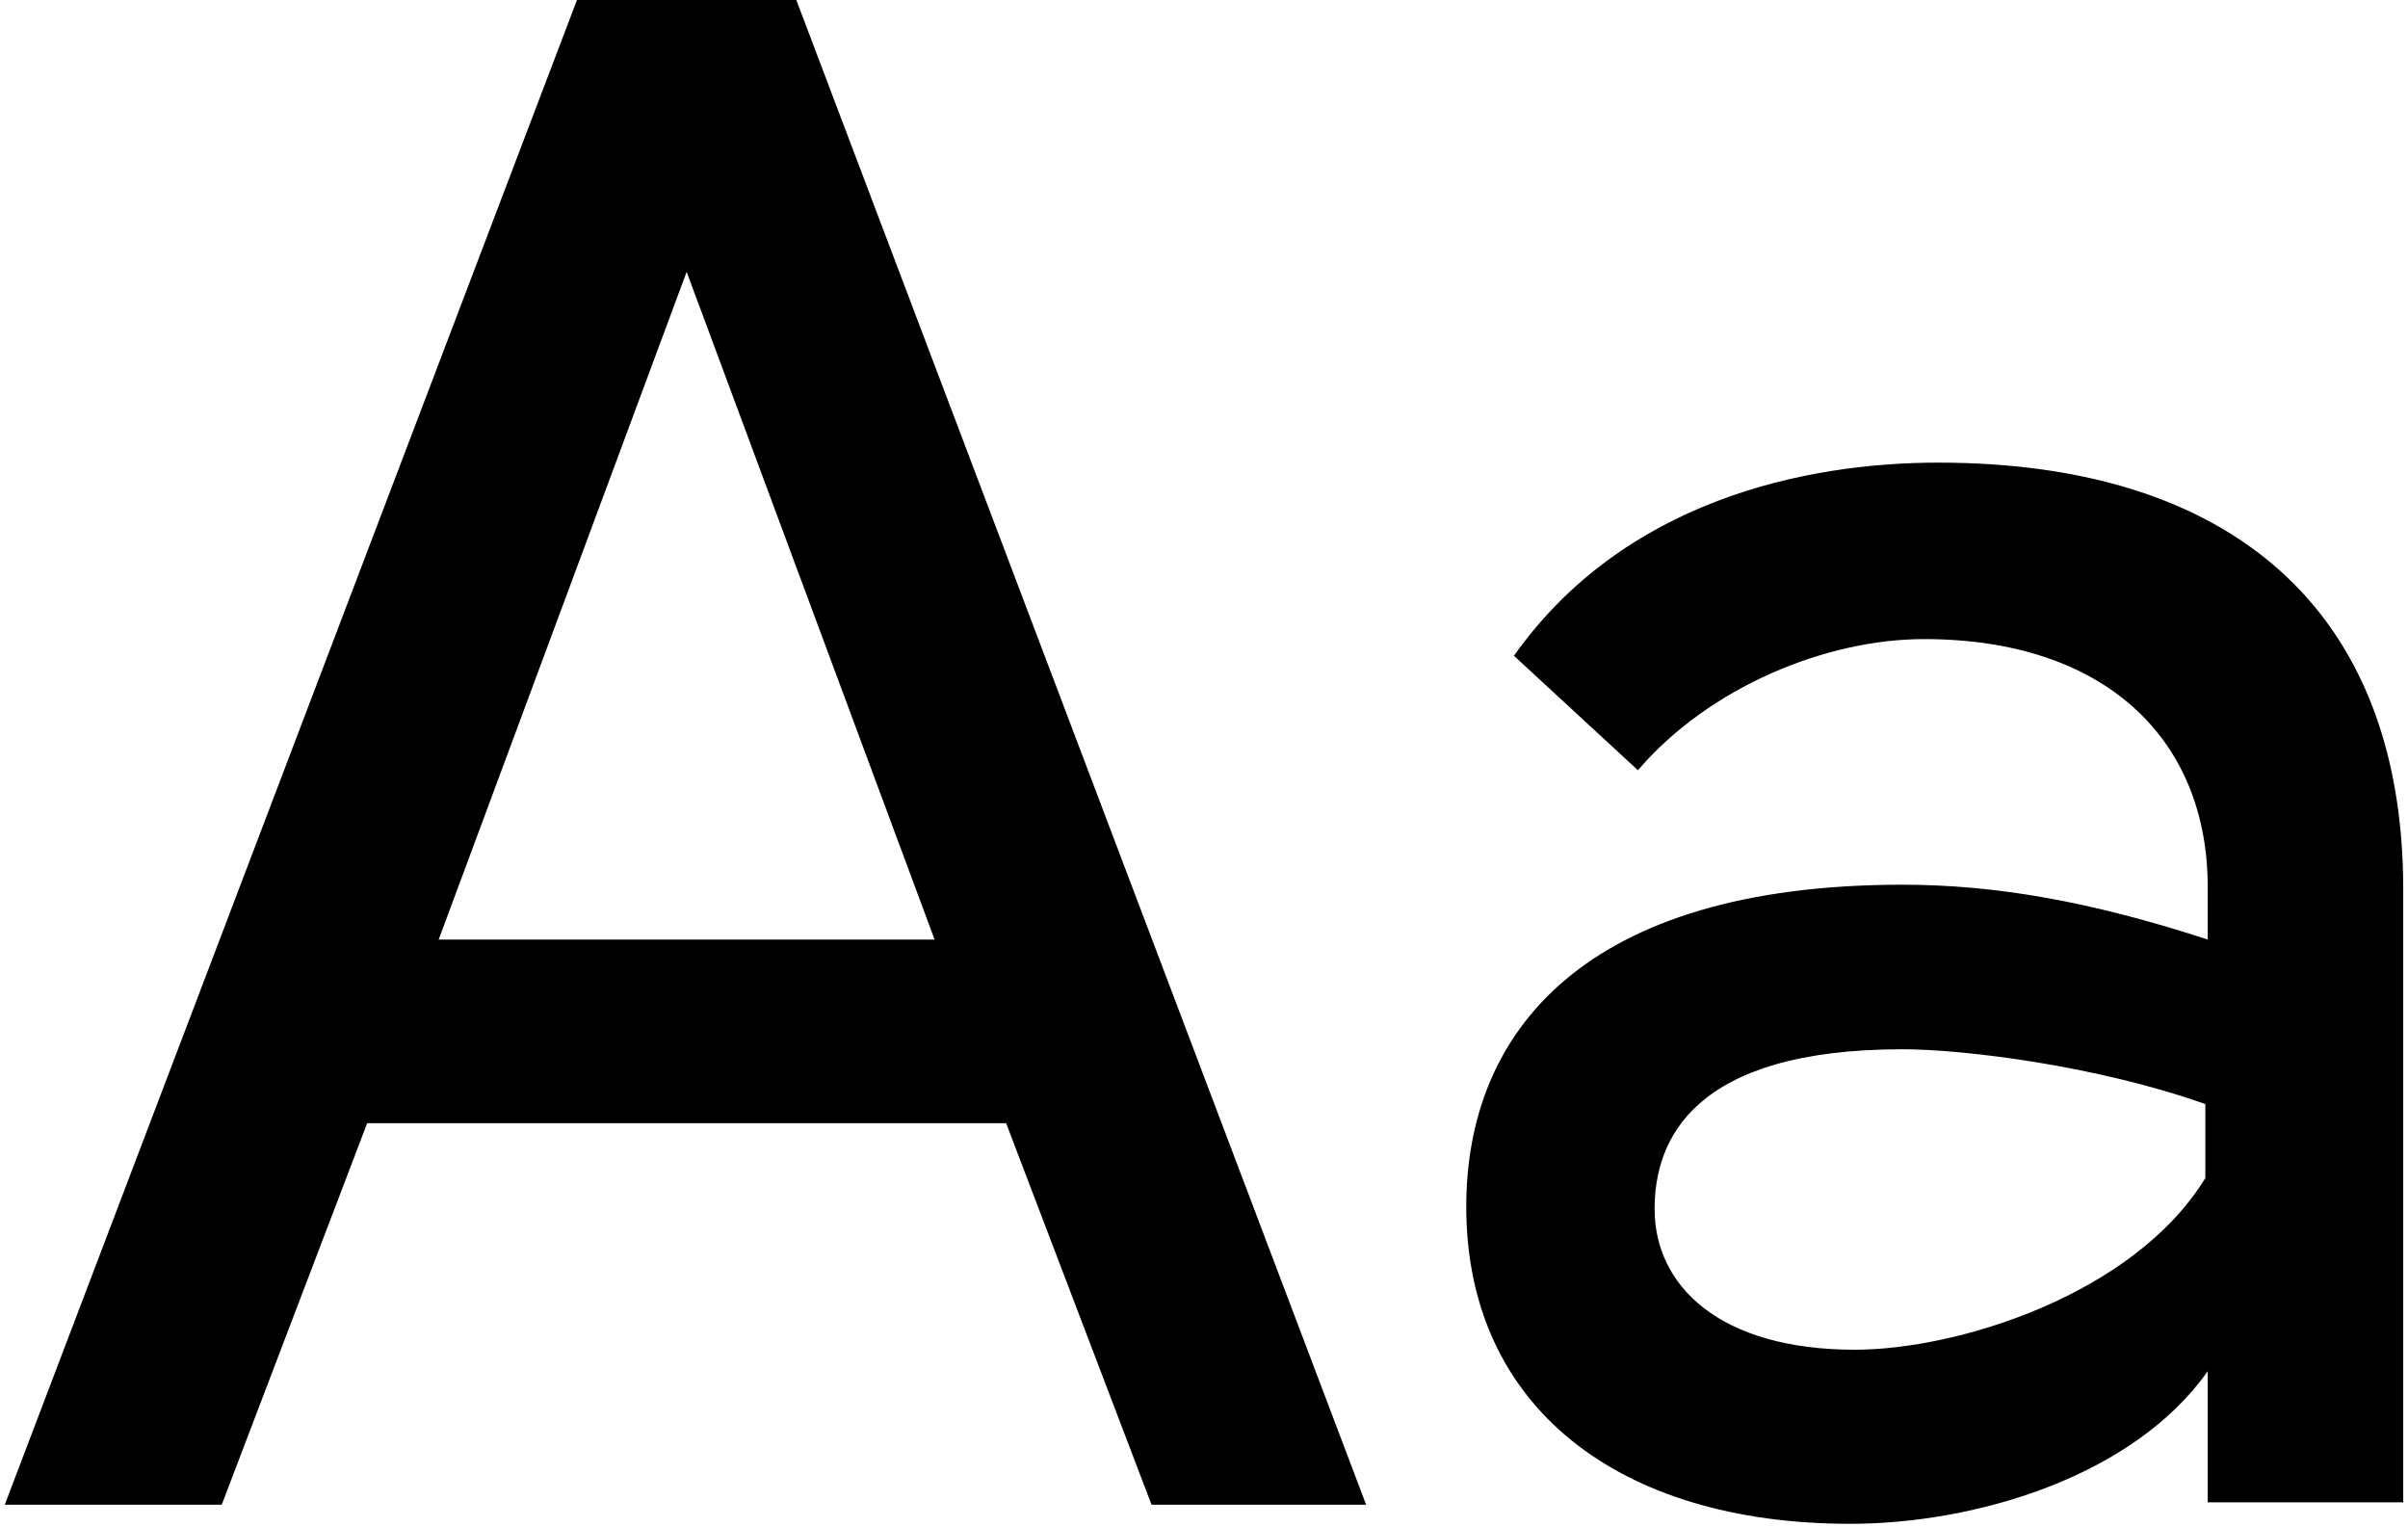
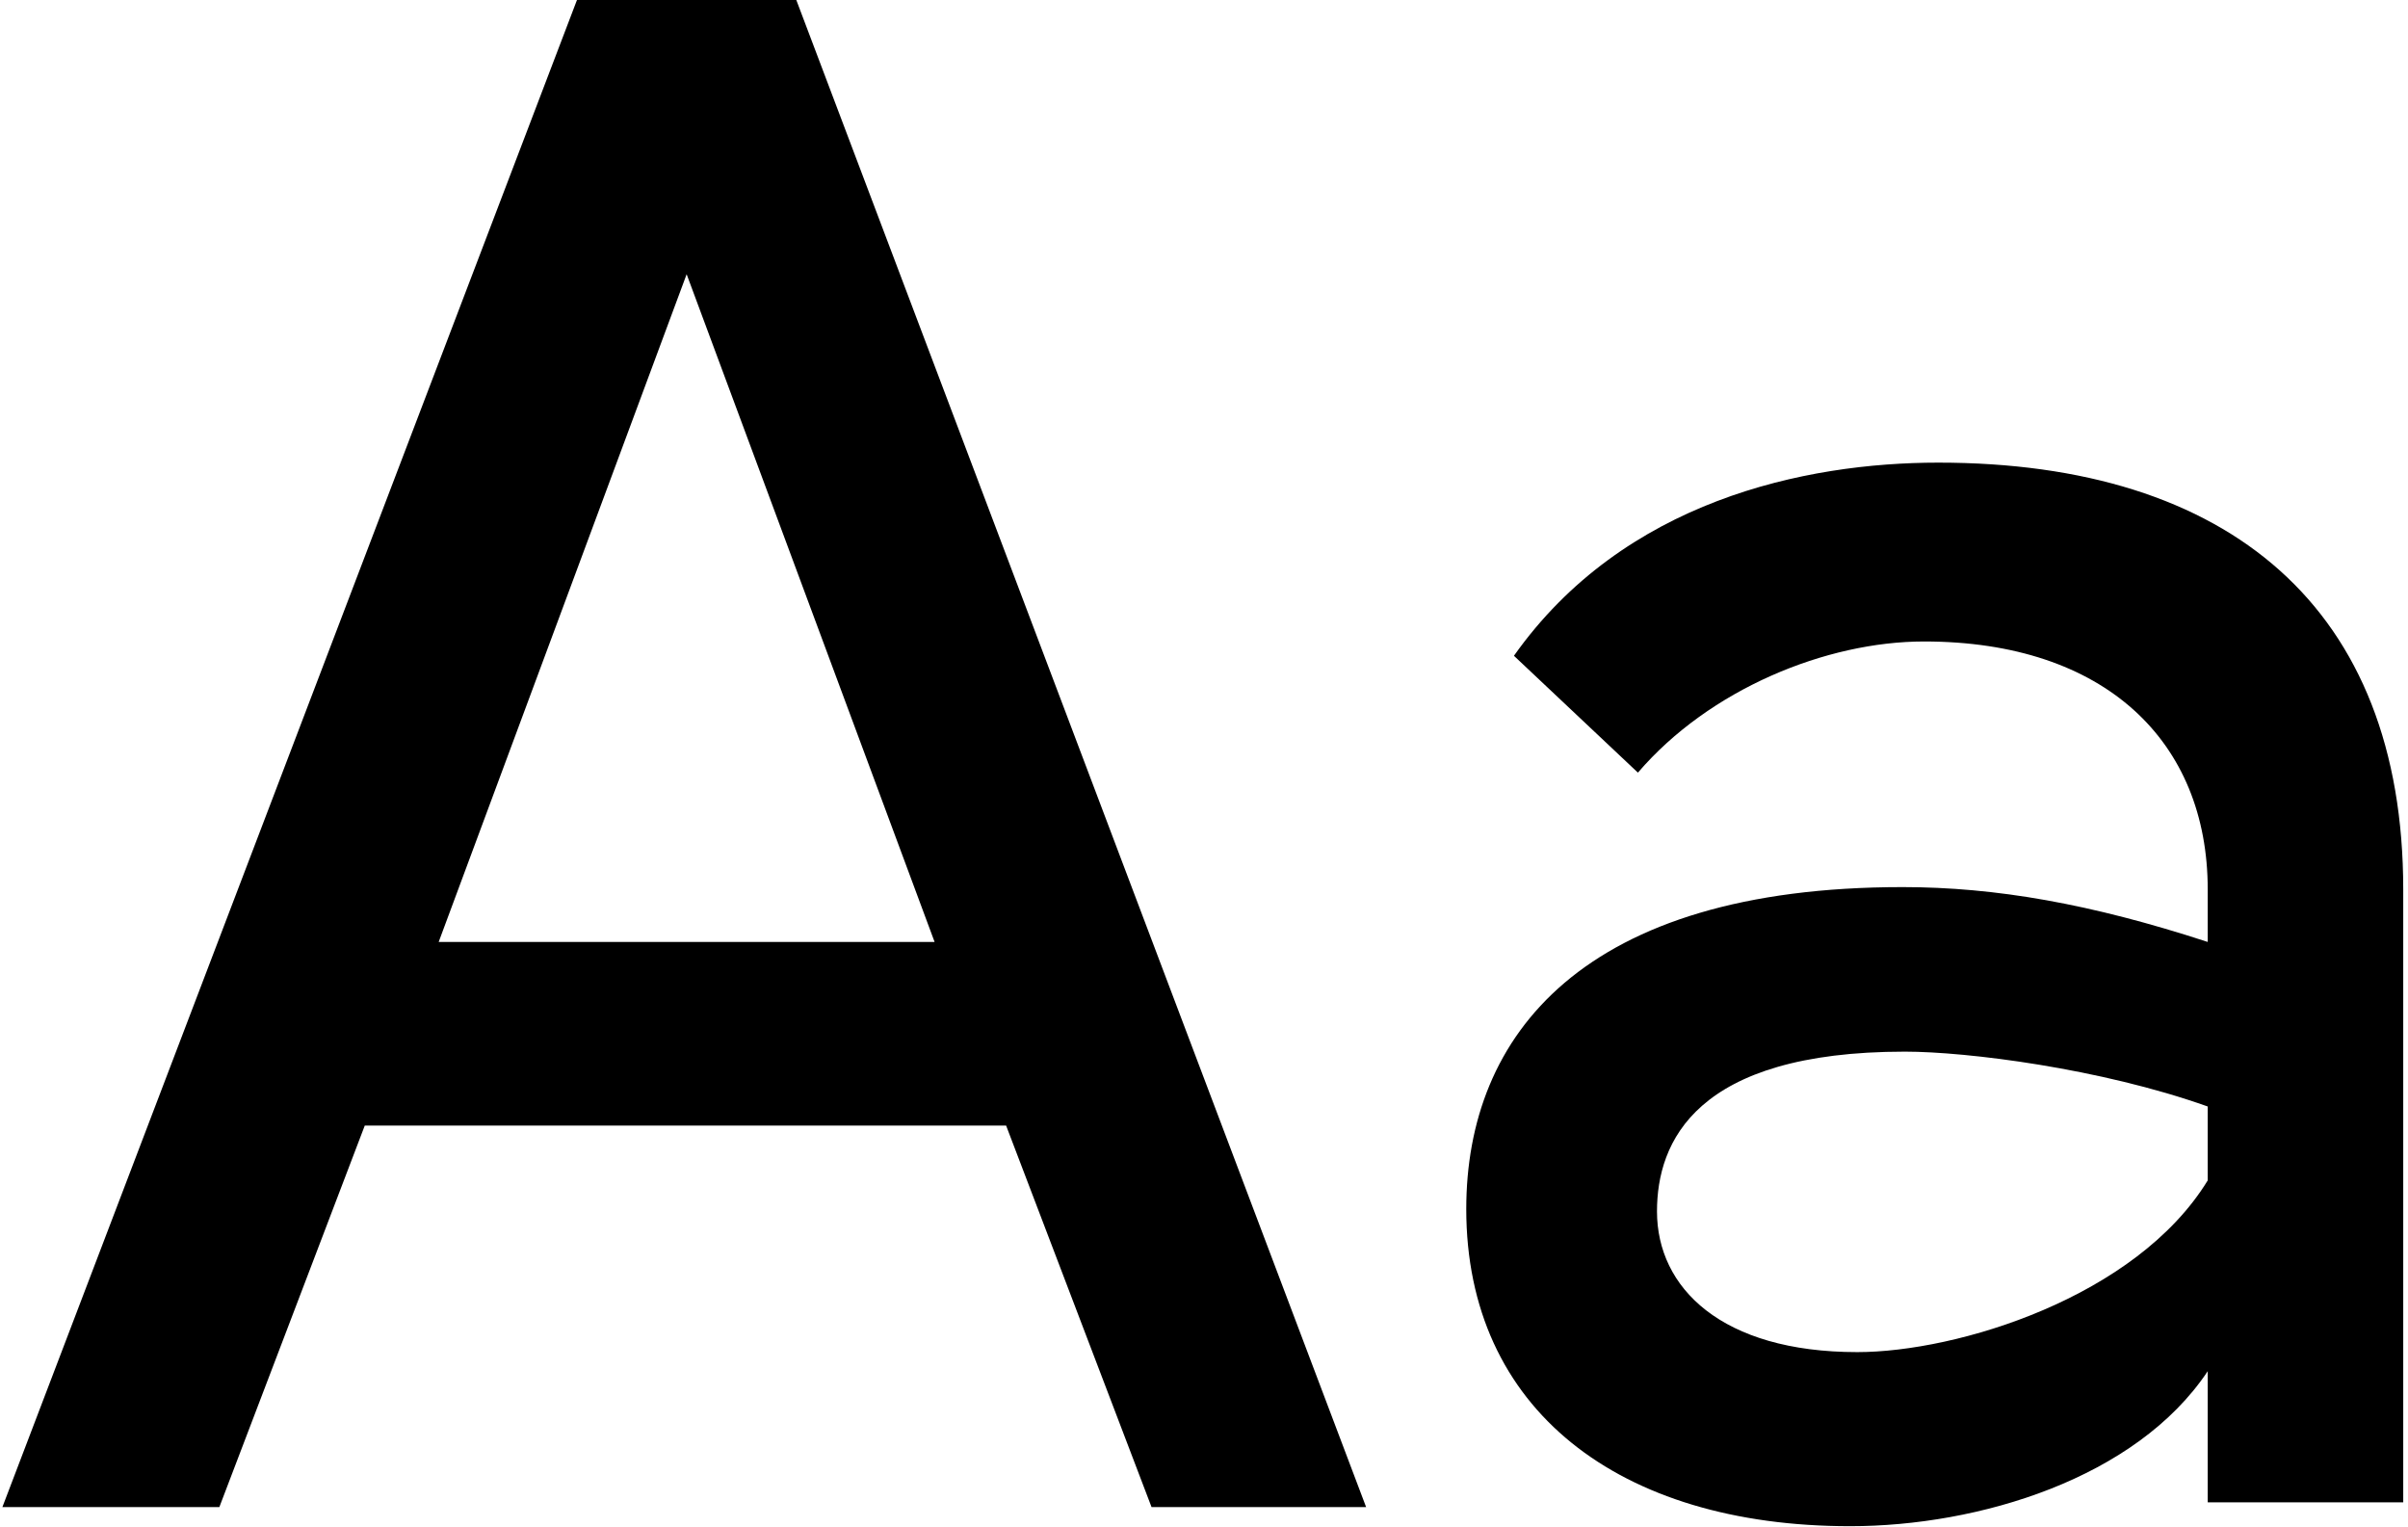
<svg xmlns="http://www.w3.org/2000/svg" version="1.1" id="Layer_1" x="0px" y="0px" width="101px" height="64px" viewBox="0 0 101 64" style="enable-background:new 0 0 101 64;" xml:space="preserve">
  <g>
-     <path d="M15.4,47.1l-6.1,16H0.2L24.2,0h9.2l23.9,63.1h-9l-6.1-16H15.4z M39.2,39.4l-10.4-28l-10.4,28H39.2z" />
-     <path d="M63.5,27.5c4.6-6.5,12.2-8.1,17.8-8.1c12.2,0,19.5,6.1,19.5,17.9v5.5v20.2h-8.2v-5.5c-3.1,4.4-9.7,6.4-15,6.4   c-9.7,0-16.1-4.9-16.1-13.3c0-7.3,4.9-13.5,18.3-13.5c3.9,0,7.9,0.7,12.8,2.3v-2.2c0-6.2-4.3-10.4-11.9-10.4c-4.1,0-9,2-12,5.5   L63.5,27.5z M92.5,49.4v-3.1C88,44.7,82.4,44,79.8,44c-8.8,0-10.4,3.8-10.4,6.7c0,3.2,2.7,5.9,8.4,5.9   C82.1,56.6,89.5,54.3,92.5,49.4z" />
+     <path d="M15.3,47.2l-6.1,16H0.1L24.2,0h9.2l23.9,63.2h-9l-6.1-16H15.3z M39.2,39.5l-10.4-28l-10.4,28H39.2z" />
+     <path d="M63.5,27.5c4.6-6.5,12.2-8.1,17.8-8.1c12.2,0,19.5,6.1,19.5,17.9v5.5v20.2h-8.2v-5.5C89.6,62,83,64,77.6,64   c-9.7,0-16.1-4.9-16.1-13.3c0-7.3,4.9-13.5,18.3-13.5c3.9,0,7.9,0.7,12.8,2.3v-2.2c0-6.2-4.3-10.4-11.9-10.4c-4.1,0-9,2-12,5.5   L63.5,27.5z M92.6,49.5v-3.1c-4.5-1.6-10.1-2.3-12.7-2.3c-8.8,0-10.4,3.8-10.4,6.7c0,3.2,2.7,5.9,8.4,5.9   C82.1,56.7,89.6,54.4,92.6,49.5z" />
  </g>
</svg>
